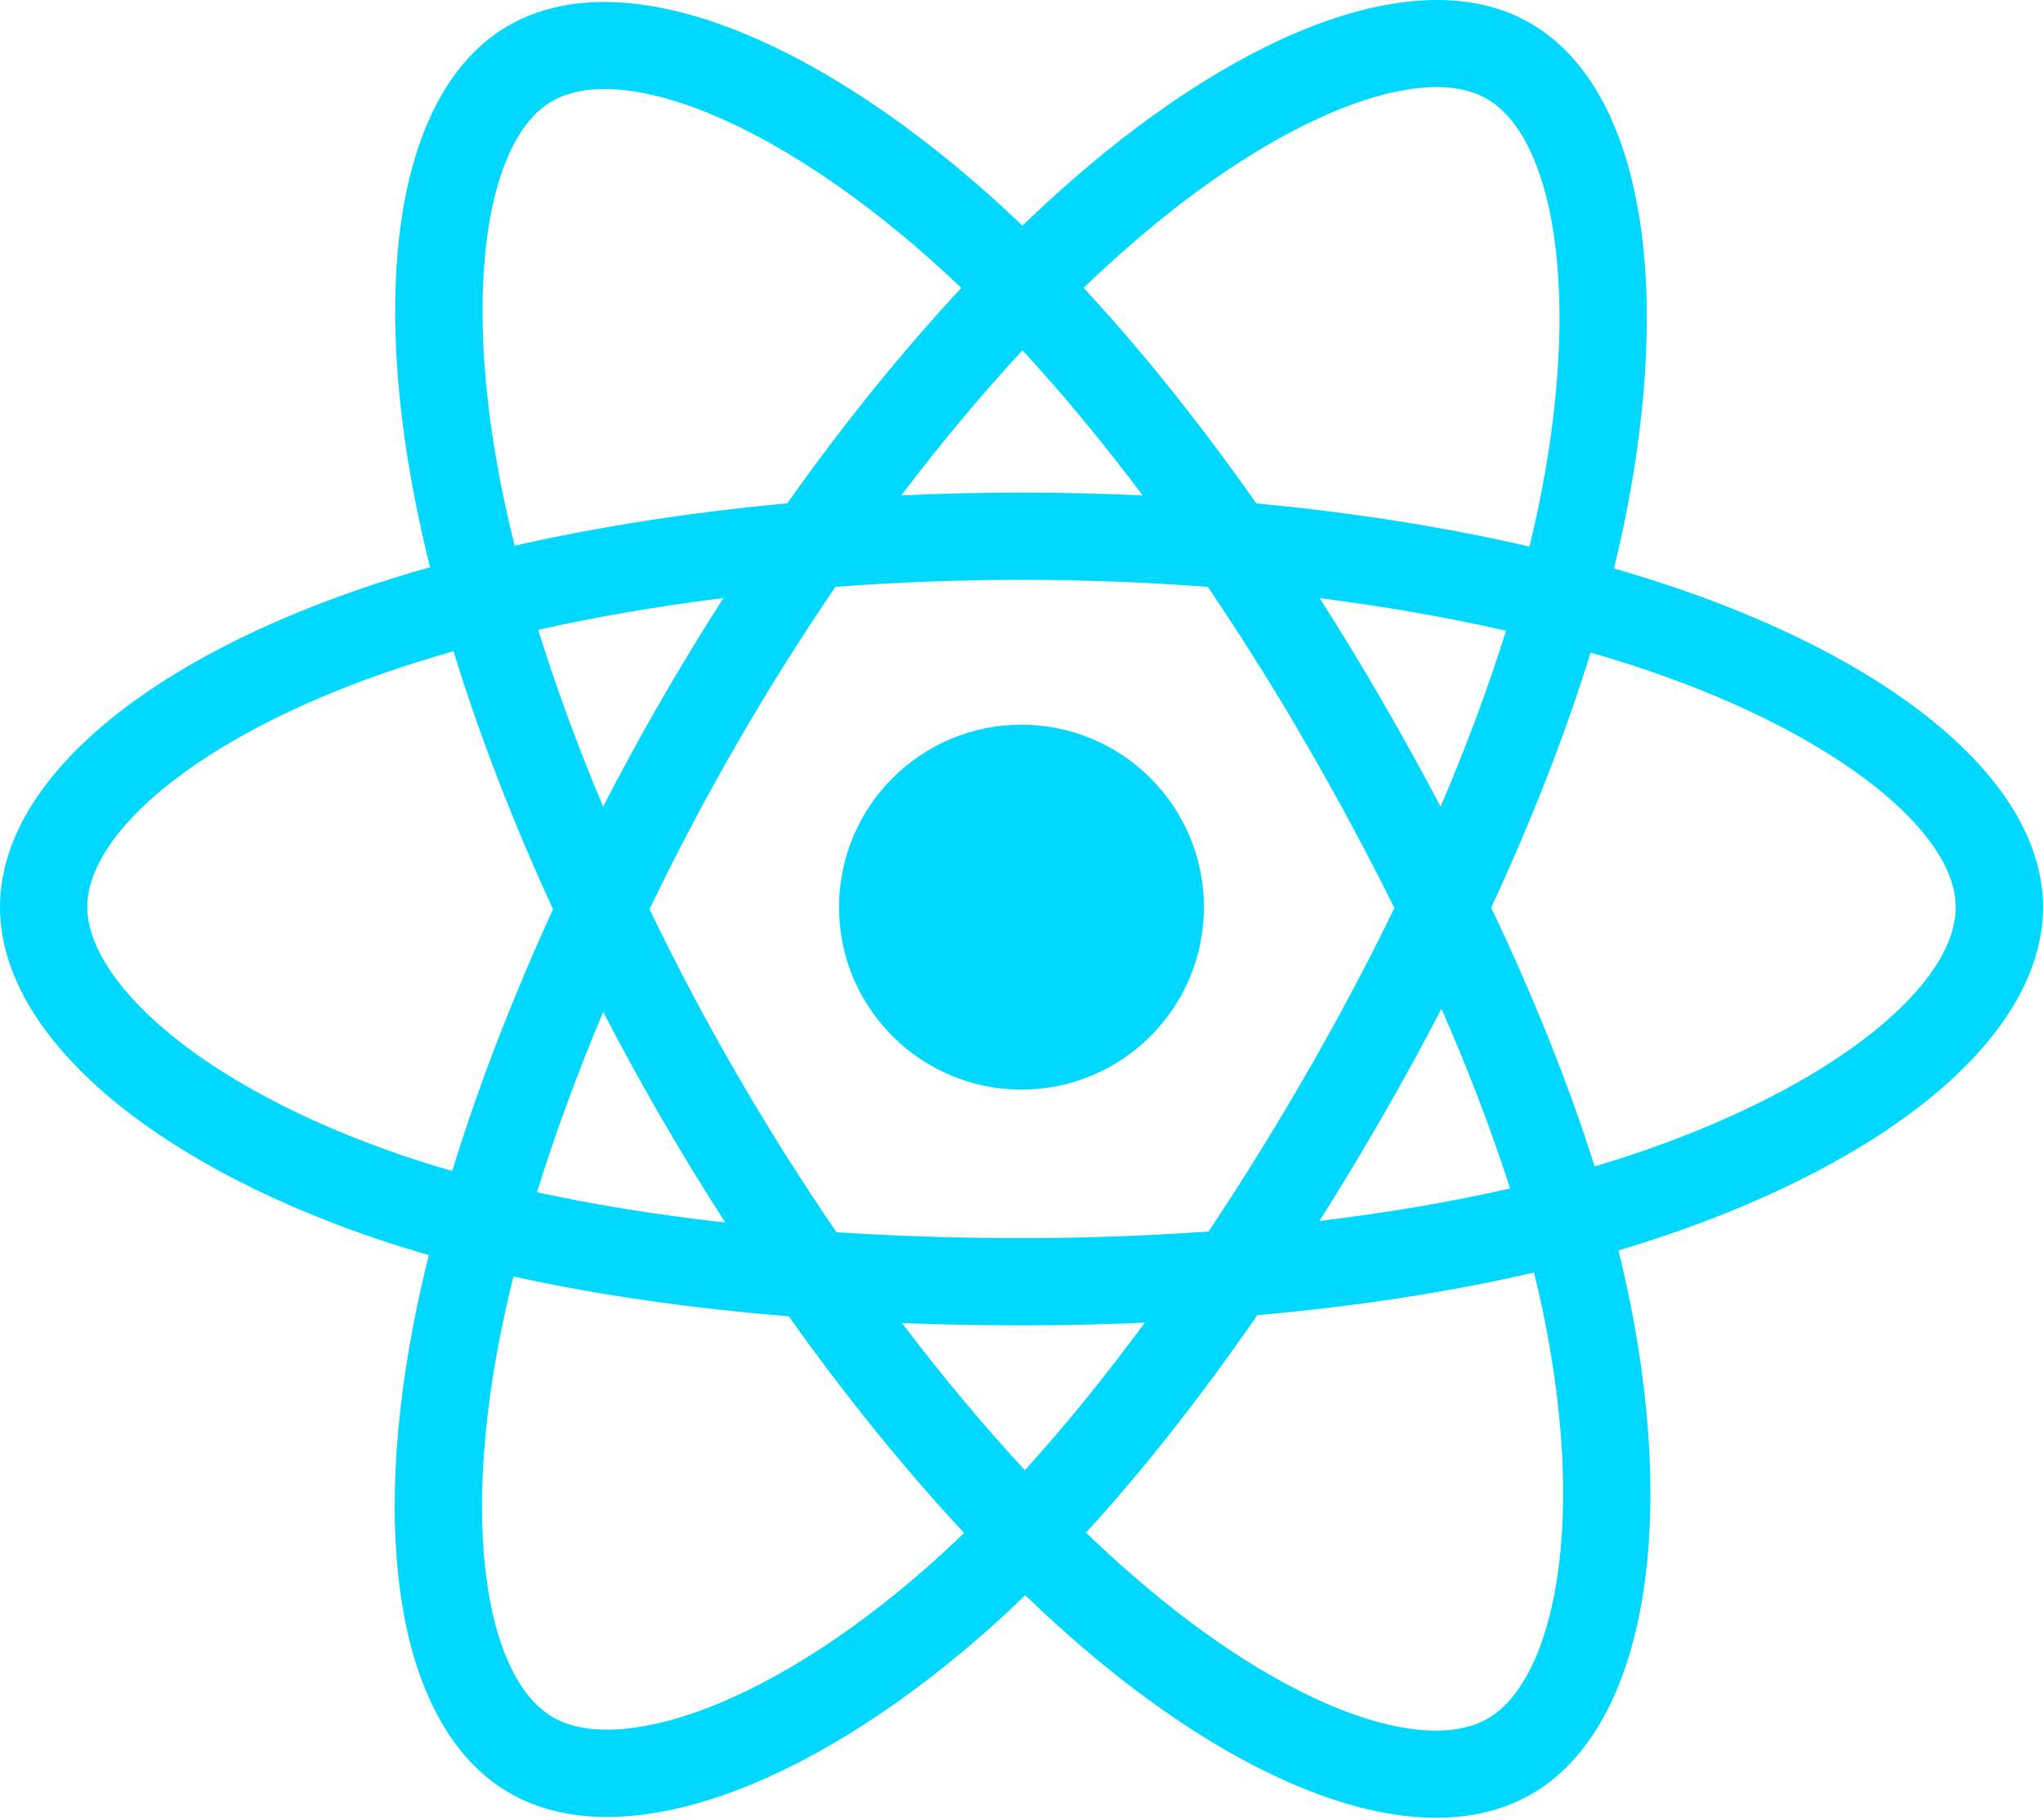
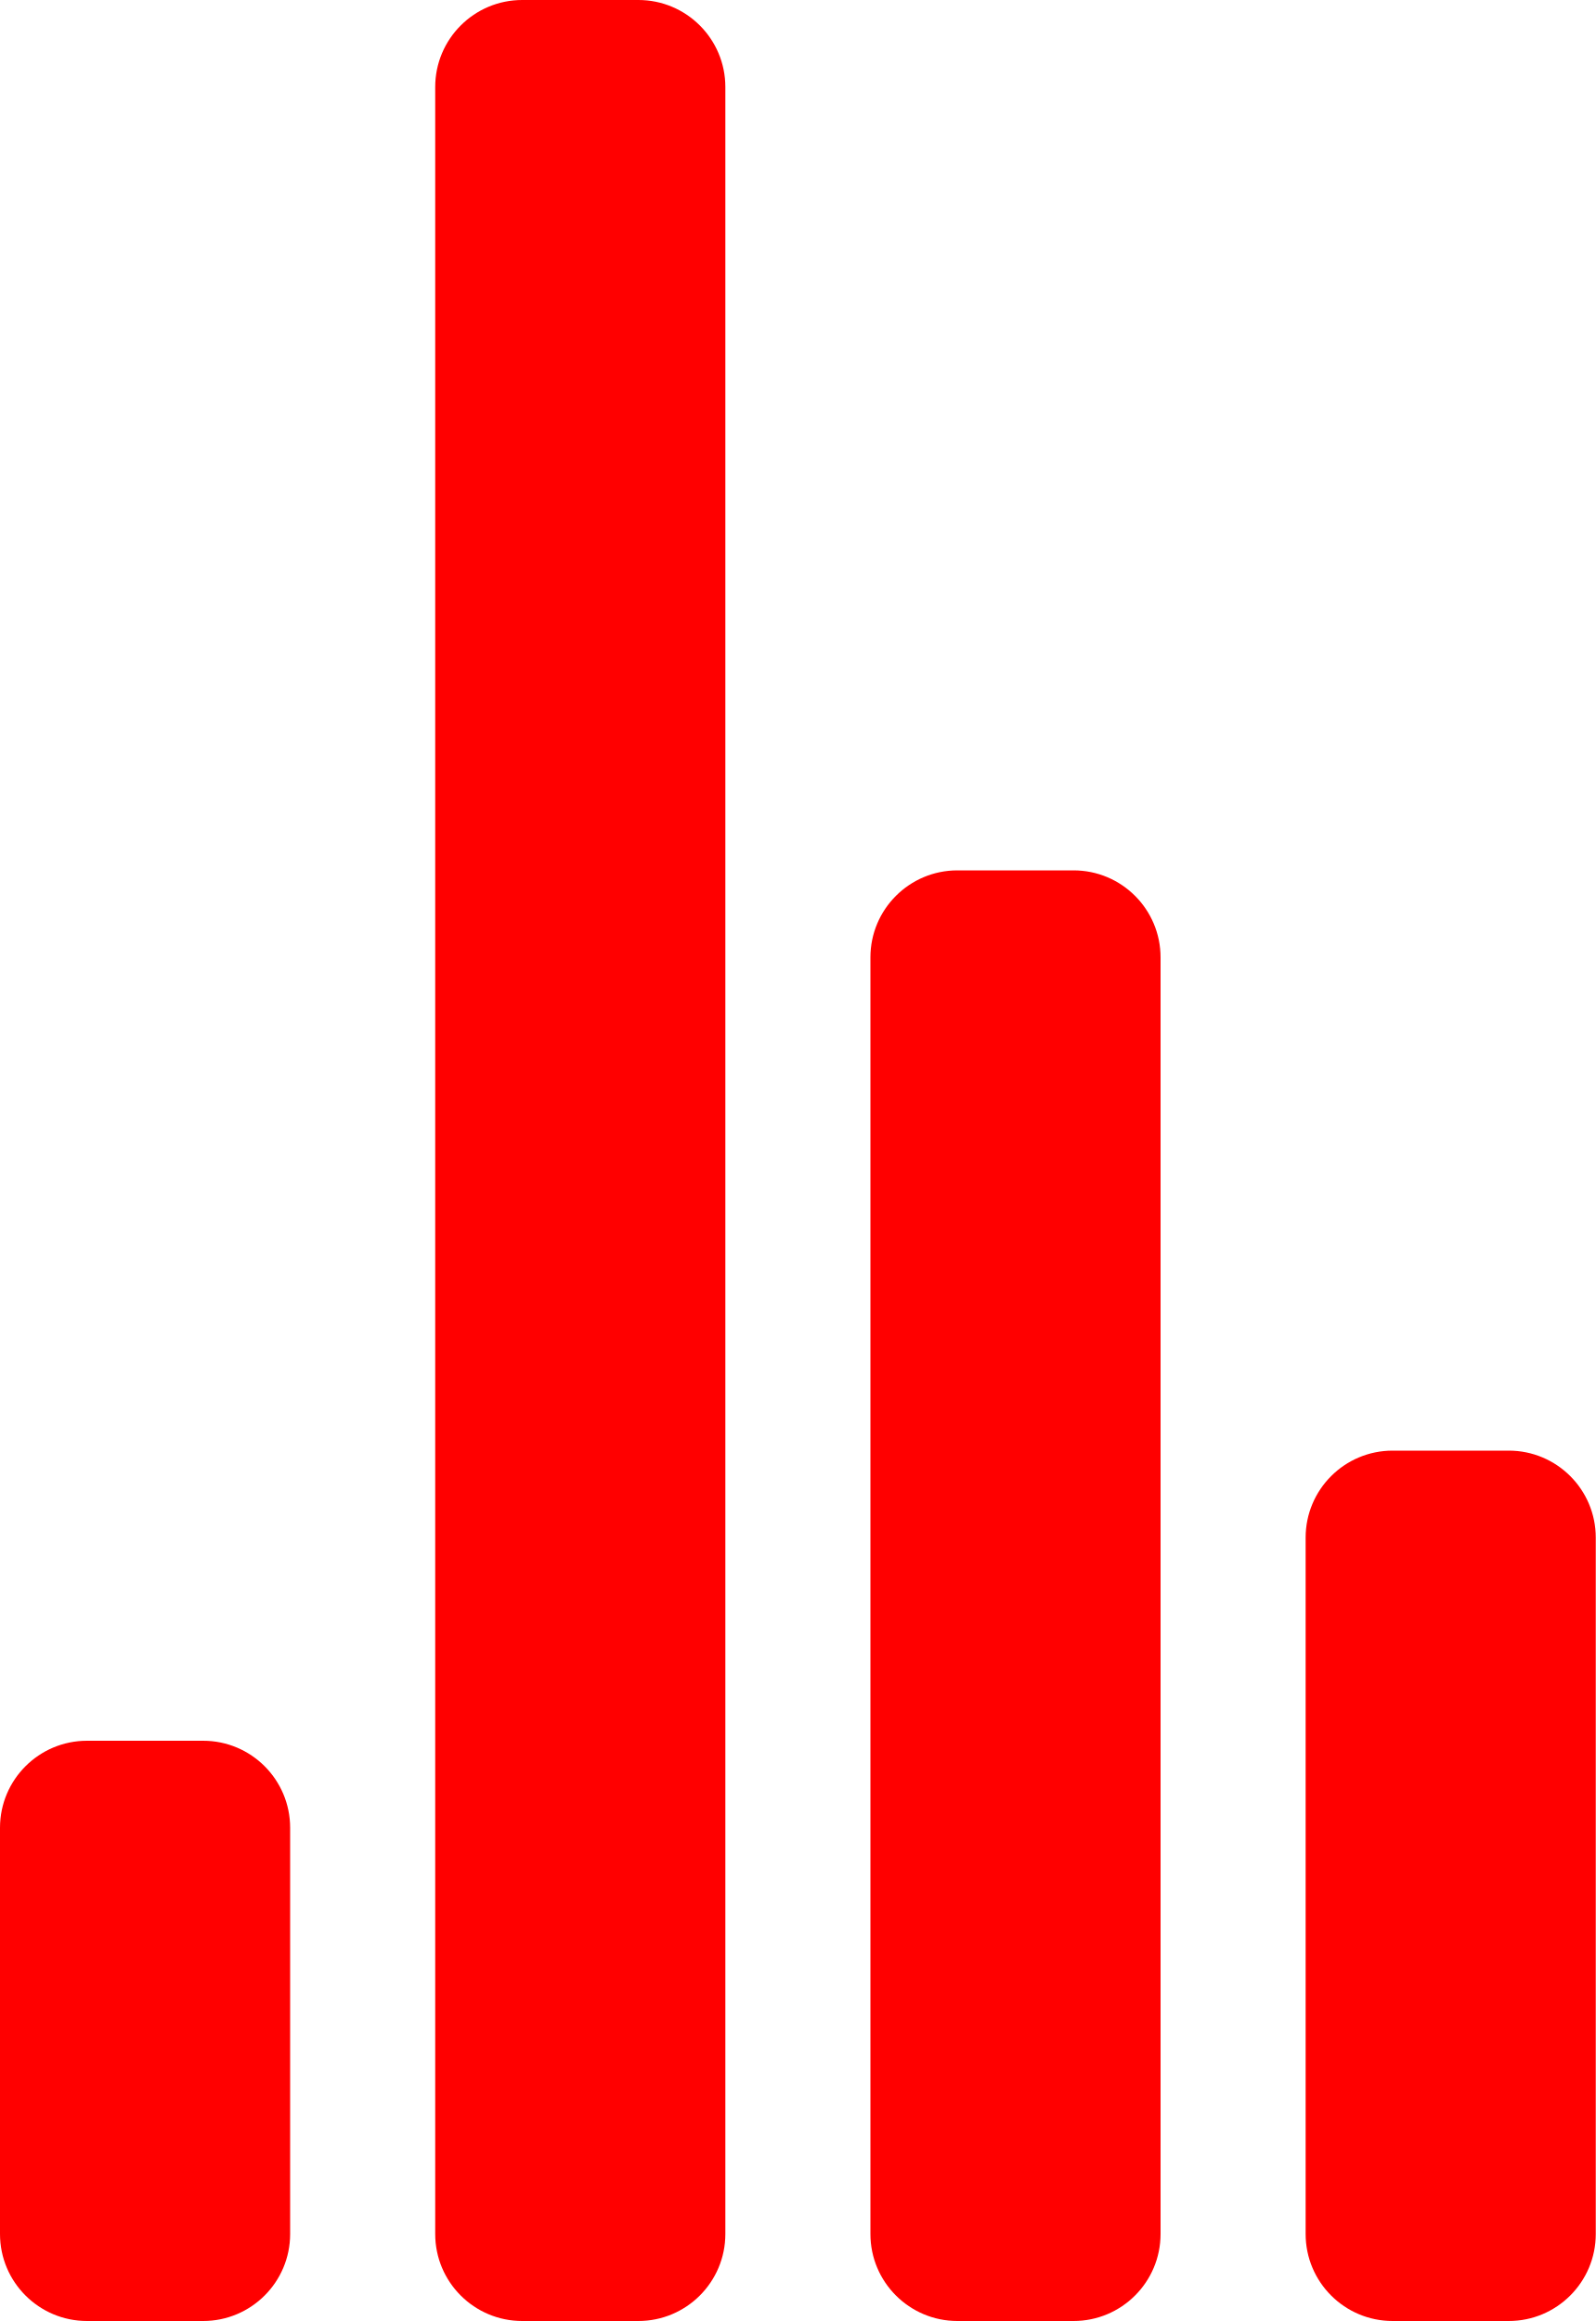
- <svg xmlns="http://www.w3.org/2000/svg" aria-hidden="true" role="img" class="iconify iconify--logos" width="35.93" height="32" preserveAspectRatio="xMidYMid meet" viewBox="0 0 256 228">
-   <path fill="#00D8FF" d="M210.483 73.824a171.49 171.49 0 0 0-8.24-2.597c.465-1.9.893-3.777 1.273-5.621c6.238-30.281 2.16-54.676-11.769-62.708c-13.355-7.7-35.196.329-57.254 19.526a171.23 171.23 0 0 0-6.375 5.848a155.866 155.866 0 0 0-4.241-3.917C100.759 3.829 77.587-4.822 63.673 3.233C50.33 10.957 46.379 33.89 51.995 62.588a170.974 170.974 0 0 0 1.892 8.48c-3.28.932-6.445 1.924-9.474 2.98C17.309 83.498 0 98.307 0 113.668c0 15.865 18.582 31.778 46.812 41.427a145.52 145.52 0 0 0 6.921 2.165a167.467 167.467 0 0 0-2.01 9.138c-5.354 28.2-1.173 50.591 12.134 58.266c13.744 7.926 36.812-.22 59.273-19.855a145.567 145.567 0 0 0 5.342-4.923a168.064 168.064 0 0 0 6.92 6.314c21.758 18.722 43.246 26.282 56.54 18.586c13.731-7.949 18.194-32.003 12.4-61.268a145.016 145.016 0 0 0-1.535-6.842c1.62-.48 3.21-.974 4.76-1.488c29.348-9.723 48.443-25.443 48.443-41.52c0-15.417-17.868-30.326-45.517-39.844Zm-6.365 70.984c-1.4.463-2.836.91-4.3 1.345c-3.24-10.257-7.612-21.163-12.963-32.432c5.106-11 9.31-21.767 12.459-31.957c2.619.758 5.16 1.557 7.61 2.4c23.69 8.156 38.14 20.213 38.14 29.504c0 9.896-15.606 22.743-40.946 31.14Zm-10.514 20.834c2.562 12.94 2.927 24.64 1.23 33.787c-1.524 8.219-4.59 13.698-8.382 15.893c-8.067 4.67-25.32-1.4-43.927-17.412a156.726 156.726 0 0 1-6.437-5.87c7.214-7.889 14.423-17.06 21.459-27.246c12.376-1.098 24.068-2.894 34.671-5.345a134.17 134.17 0 0 1 1.386 6.193ZM87.276 214.515c-7.882 2.783-14.16 2.863-17.955.675c-8.075-4.657-11.432-22.636-6.853-46.752a156.923 156.923 0 0 1 1.869-8.499c10.486 2.32 22.093 3.988 34.498 4.994c7.084 9.967 14.501 19.128 21.976 27.15a134.668 134.668 0 0 1-4.877 4.492c-9.933 8.682-19.886 14.842-28.658 17.94ZM50.35 144.747c-12.483-4.267-22.792-9.812-29.858-15.863c-6.35-5.437-9.555-10.836-9.555-15.216c0-9.322 13.897-21.212 37.076-29.293c2.813-.98 5.757-1.905 8.812-2.773c3.204 10.42 7.406 21.315 12.477 32.332c-5.137 11.18-9.399 22.249-12.634 32.792a134.718 134.718 0 0 1-6.318-1.979Zm12.378-84.26c-4.811-24.587-1.616-43.134 6.425-47.789c8.564-4.958 27.502 2.111 47.463 19.835a144.318 144.318 0 0 1 3.841 3.545c-7.438 7.987-14.787 17.08-21.808 26.988c-12.04 1.116-23.565 2.908-34.161 5.309a160.342 160.342 0 0 1-1.76-7.887Zm110.427 27.268a347.8 347.8 0 0 0-7.785-12.803c8.168 1.033 15.994 2.404 23.343 4.08c-2.206 7.072-4.956 14.465-8.193 22.045a381.151 381.151 0 0 0-7.365-13.322Zm-45.032-43.861c5.044 5.465 10.096 11.566 15.065 18.186a322.04 322.04 0 0 0-30.257-.006c4.974-6.559 10.069-12.652 15.192-18.18ZM82.802 87.83a323.167 323.167 0 0 0-7.227 13.238c-3.184-7.553-5.909-14.98-8.134-22.152c7.304-1.634 15.093-2.97 23.209-3.984a321.524 321.524 0 0 0-7.848 12.897Zm8.081 65.352c-8.385-.936-16.291-2.203-23.593-3.793c2.26-7.3 5.045-14.885 8.298-22.6a321.187 321.187 0 0 0 7.257 13.246c2.594 4.48 5.28 8.868 8.038 13.147Zm37.542 31.03c-5.184-5.592-10.354-11.779-15.403-18.433c4.902.192 9.899.29 14.978.29c5.218 0 10.376-.117 15.453-.343c-4.985 6.774-10.018 12.97-15.028 18.486Zm52.198-57.817c3.422 7.8 6.306 15.345 8.596 22.52c-7.422 1.694-15.436 3.058-23.88 4.071a382.417 382.417 0 0 0 7.859-13.026a347.403 347.403 0 0 0 7.425-13.565Zm-16.898 8.101a358.557 358.557 0 0 1-12.281 19.815a329.4 329.4 0 0 1-23.444.823c-7.967 0-15.716-.248-23.178-.732a310.202 310.202 0 0 1-12.513-19.846h.001a307.41 307.41 0 0 1-10.923-20.627a310.278 310.278 0 0 1 10.89-20.637l-.001.001a307.318 307.318 0 0 1 12.413-19.761c7.613-.576 15.42-.876 23.31-.876H128c7.926 0 15.743.303 23.354.883a329.357 329.357 0 0 1 12.335 19.695a358.489 358.489 0 0 1 11.036 20.54a329.472 329.472 0 0 1-11 20.722Zm22.56-122.124c8.572 4.944 11.906 24.881 6.52 51.026c-.344 1.668-.73 3.367-1.15 5.09c-10.622-2.452-22.155-4.275-34.23-5.408c-7.034-10.017-14.323-19.124-21.64-27.008a160.789 160.789 0 0 1 5.888-5.4c18.9-16.447 36.564-22.941 44.612-18.3ZM128 90.808c12.625 0 22.86 10.235 22.86 22.86s-10.235 22.86-22.86 22.86s-22.86-10.235-22.86-22.86s10.235-22.86 22.86-22.86Z" />
+ <svg xmlns="http://www.w3.org/2000/svg" viewBox="0 0 55 80" fill="red">
+   <g transform="matrix(1 0 0 -1 0 80)">
+     <rect width="10" height="20" rx="3">
+       <animate attributeName="height" begin="0s" dur="4.3s" values="20;45;57;80;64;32;66;45;64;23;66;13;64;56;34;34;2;23;76;79;20" calcMode="linear" repeatCount="indefinite" />
+     </rect>
+     <rect x="15" width="10" height="80" rx="3">
+       <animate attributeName="height" begin="0s" dur="2s" values="80;55;33;5;75;23;73;33;12;14;60;80" calcMode="linear" repeatCount="indefinite" />
+     </rect>
+     <rect x="30" width="10" height="50" rx="3">
+       <animate attributeName="height" begin="0s" dur="1.4s" values="50;34;78;23;56;23;34;76;80;54;21;50" calcMode="linear" repeatCount="indefinite" />
+     </rect>
+     <rect x="45" width="10" height="30" rx="3">
+       <animate attributeName="height" begin="0s" dur="2s" values="30;45;13;80;56;72;45;76;34;23;67;30" calcMode="linear" repeatCount="indefinite" />
+     </rect>
+   </g>
</svg>
